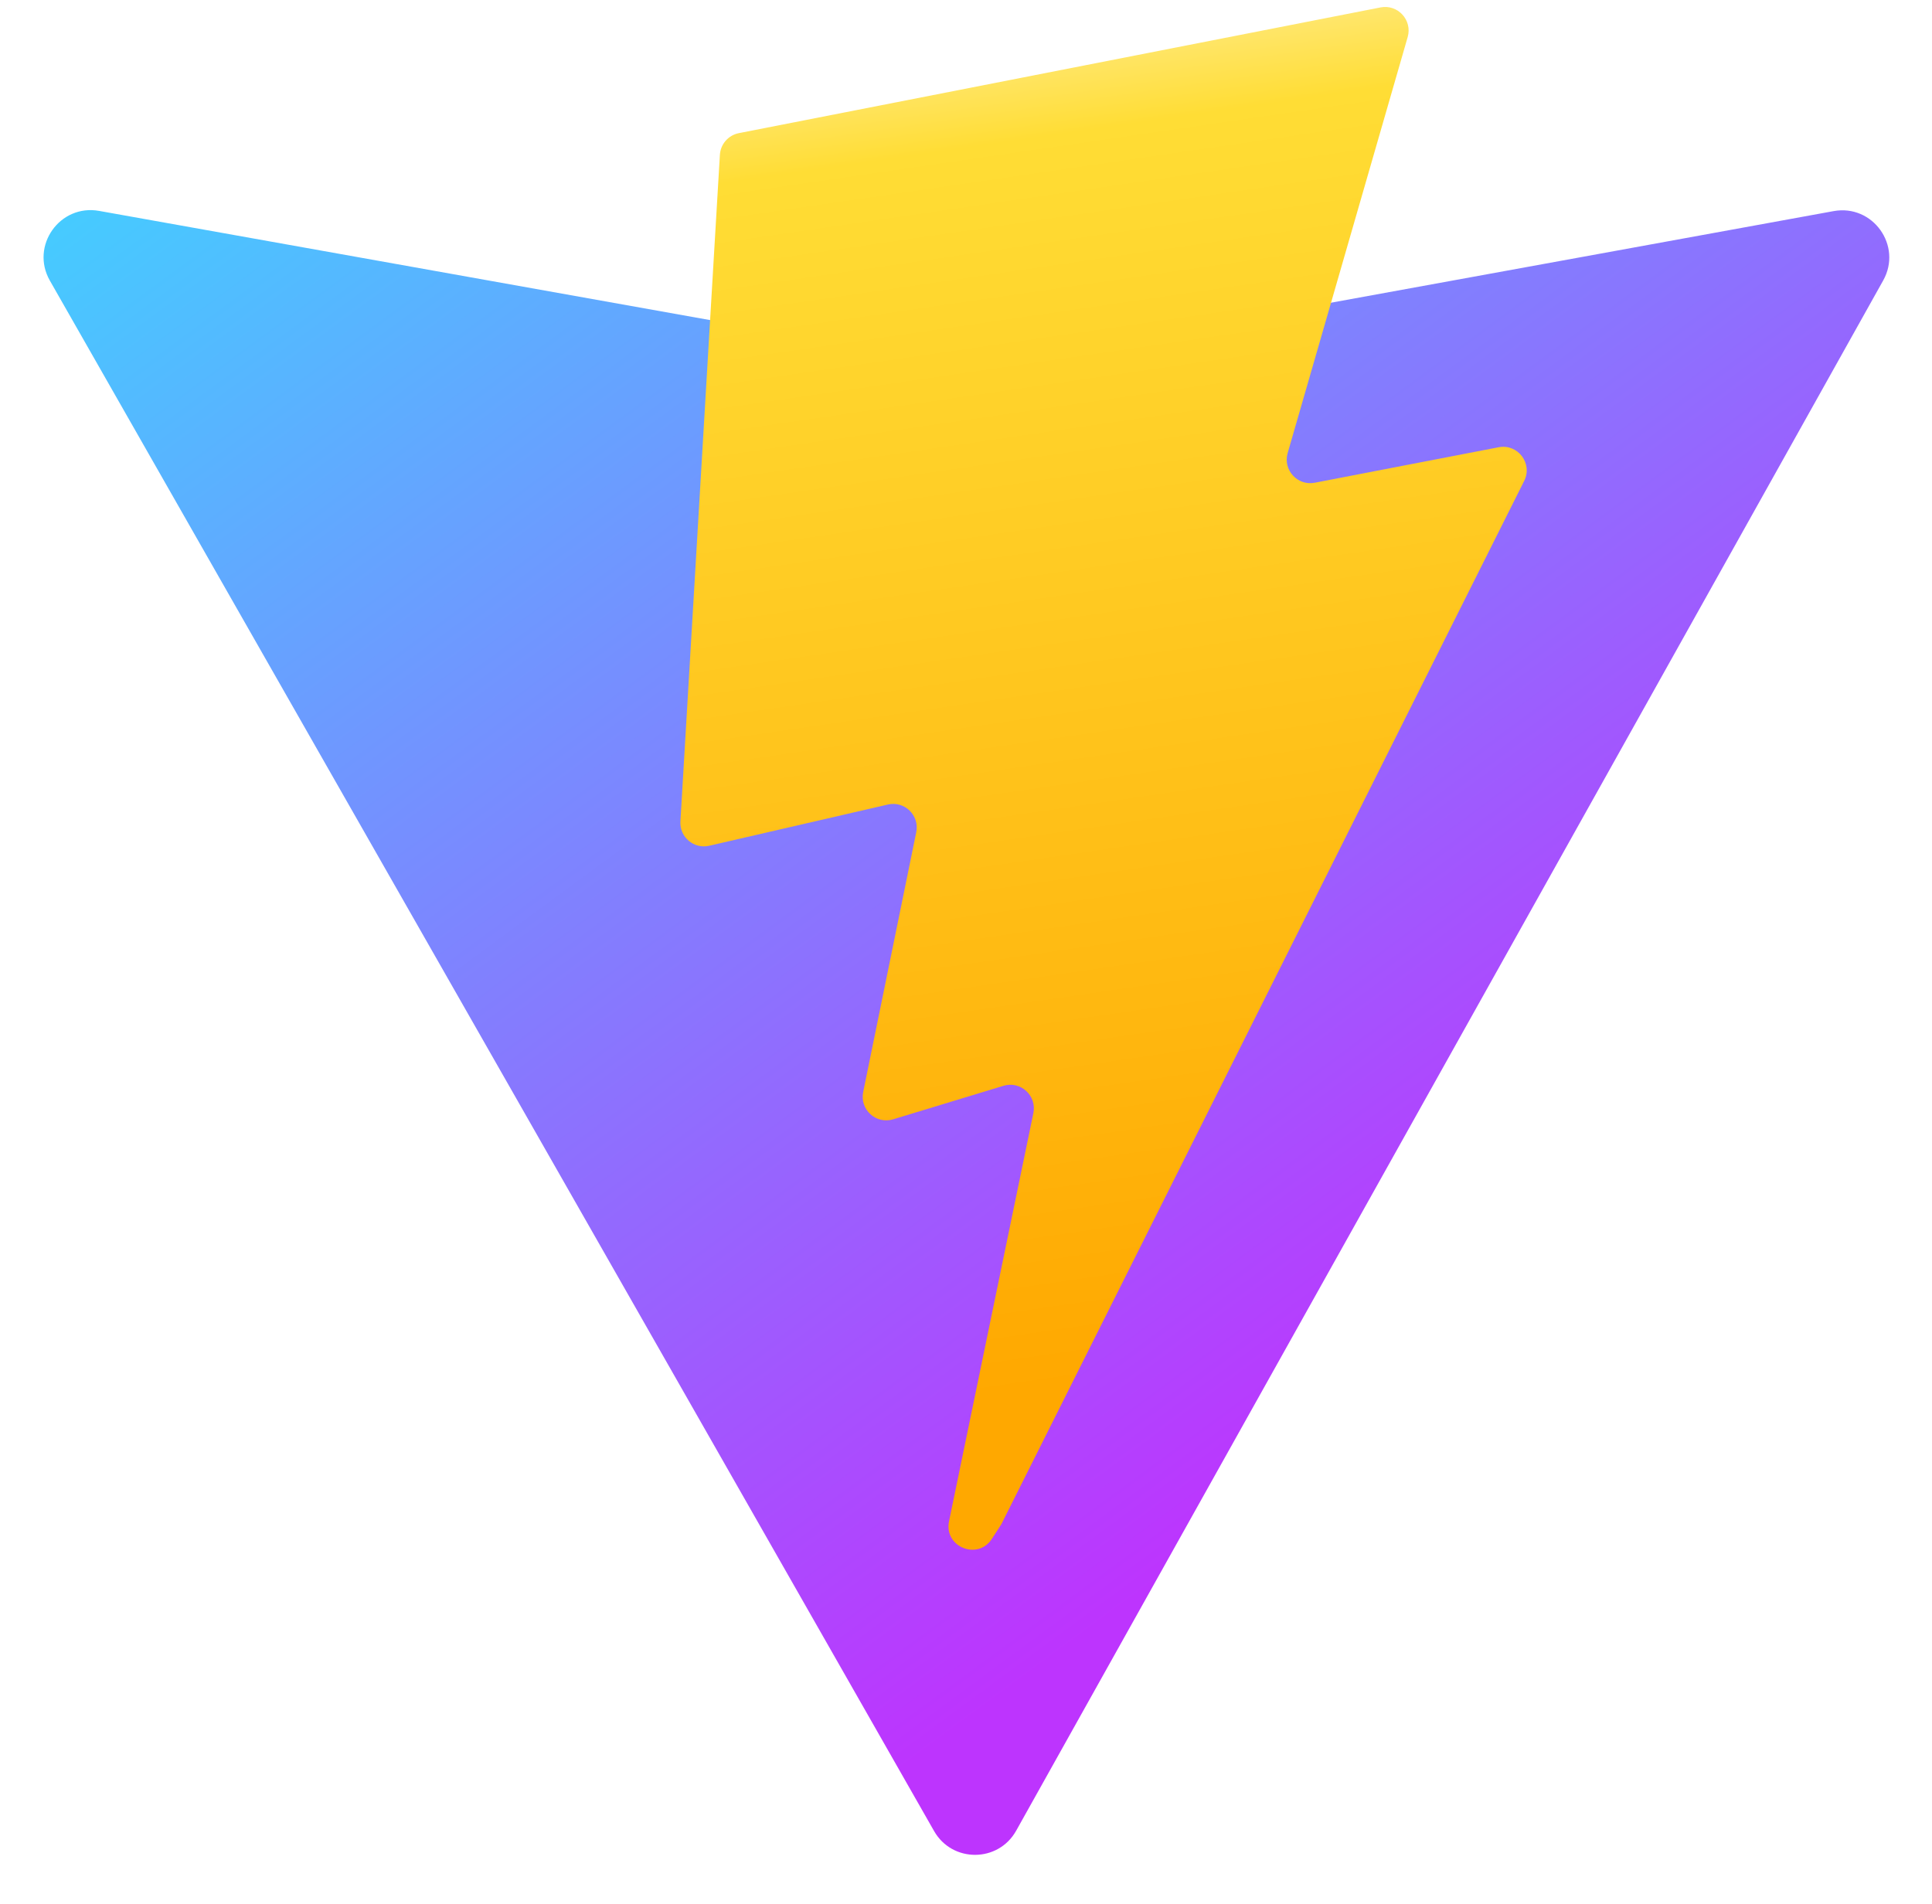
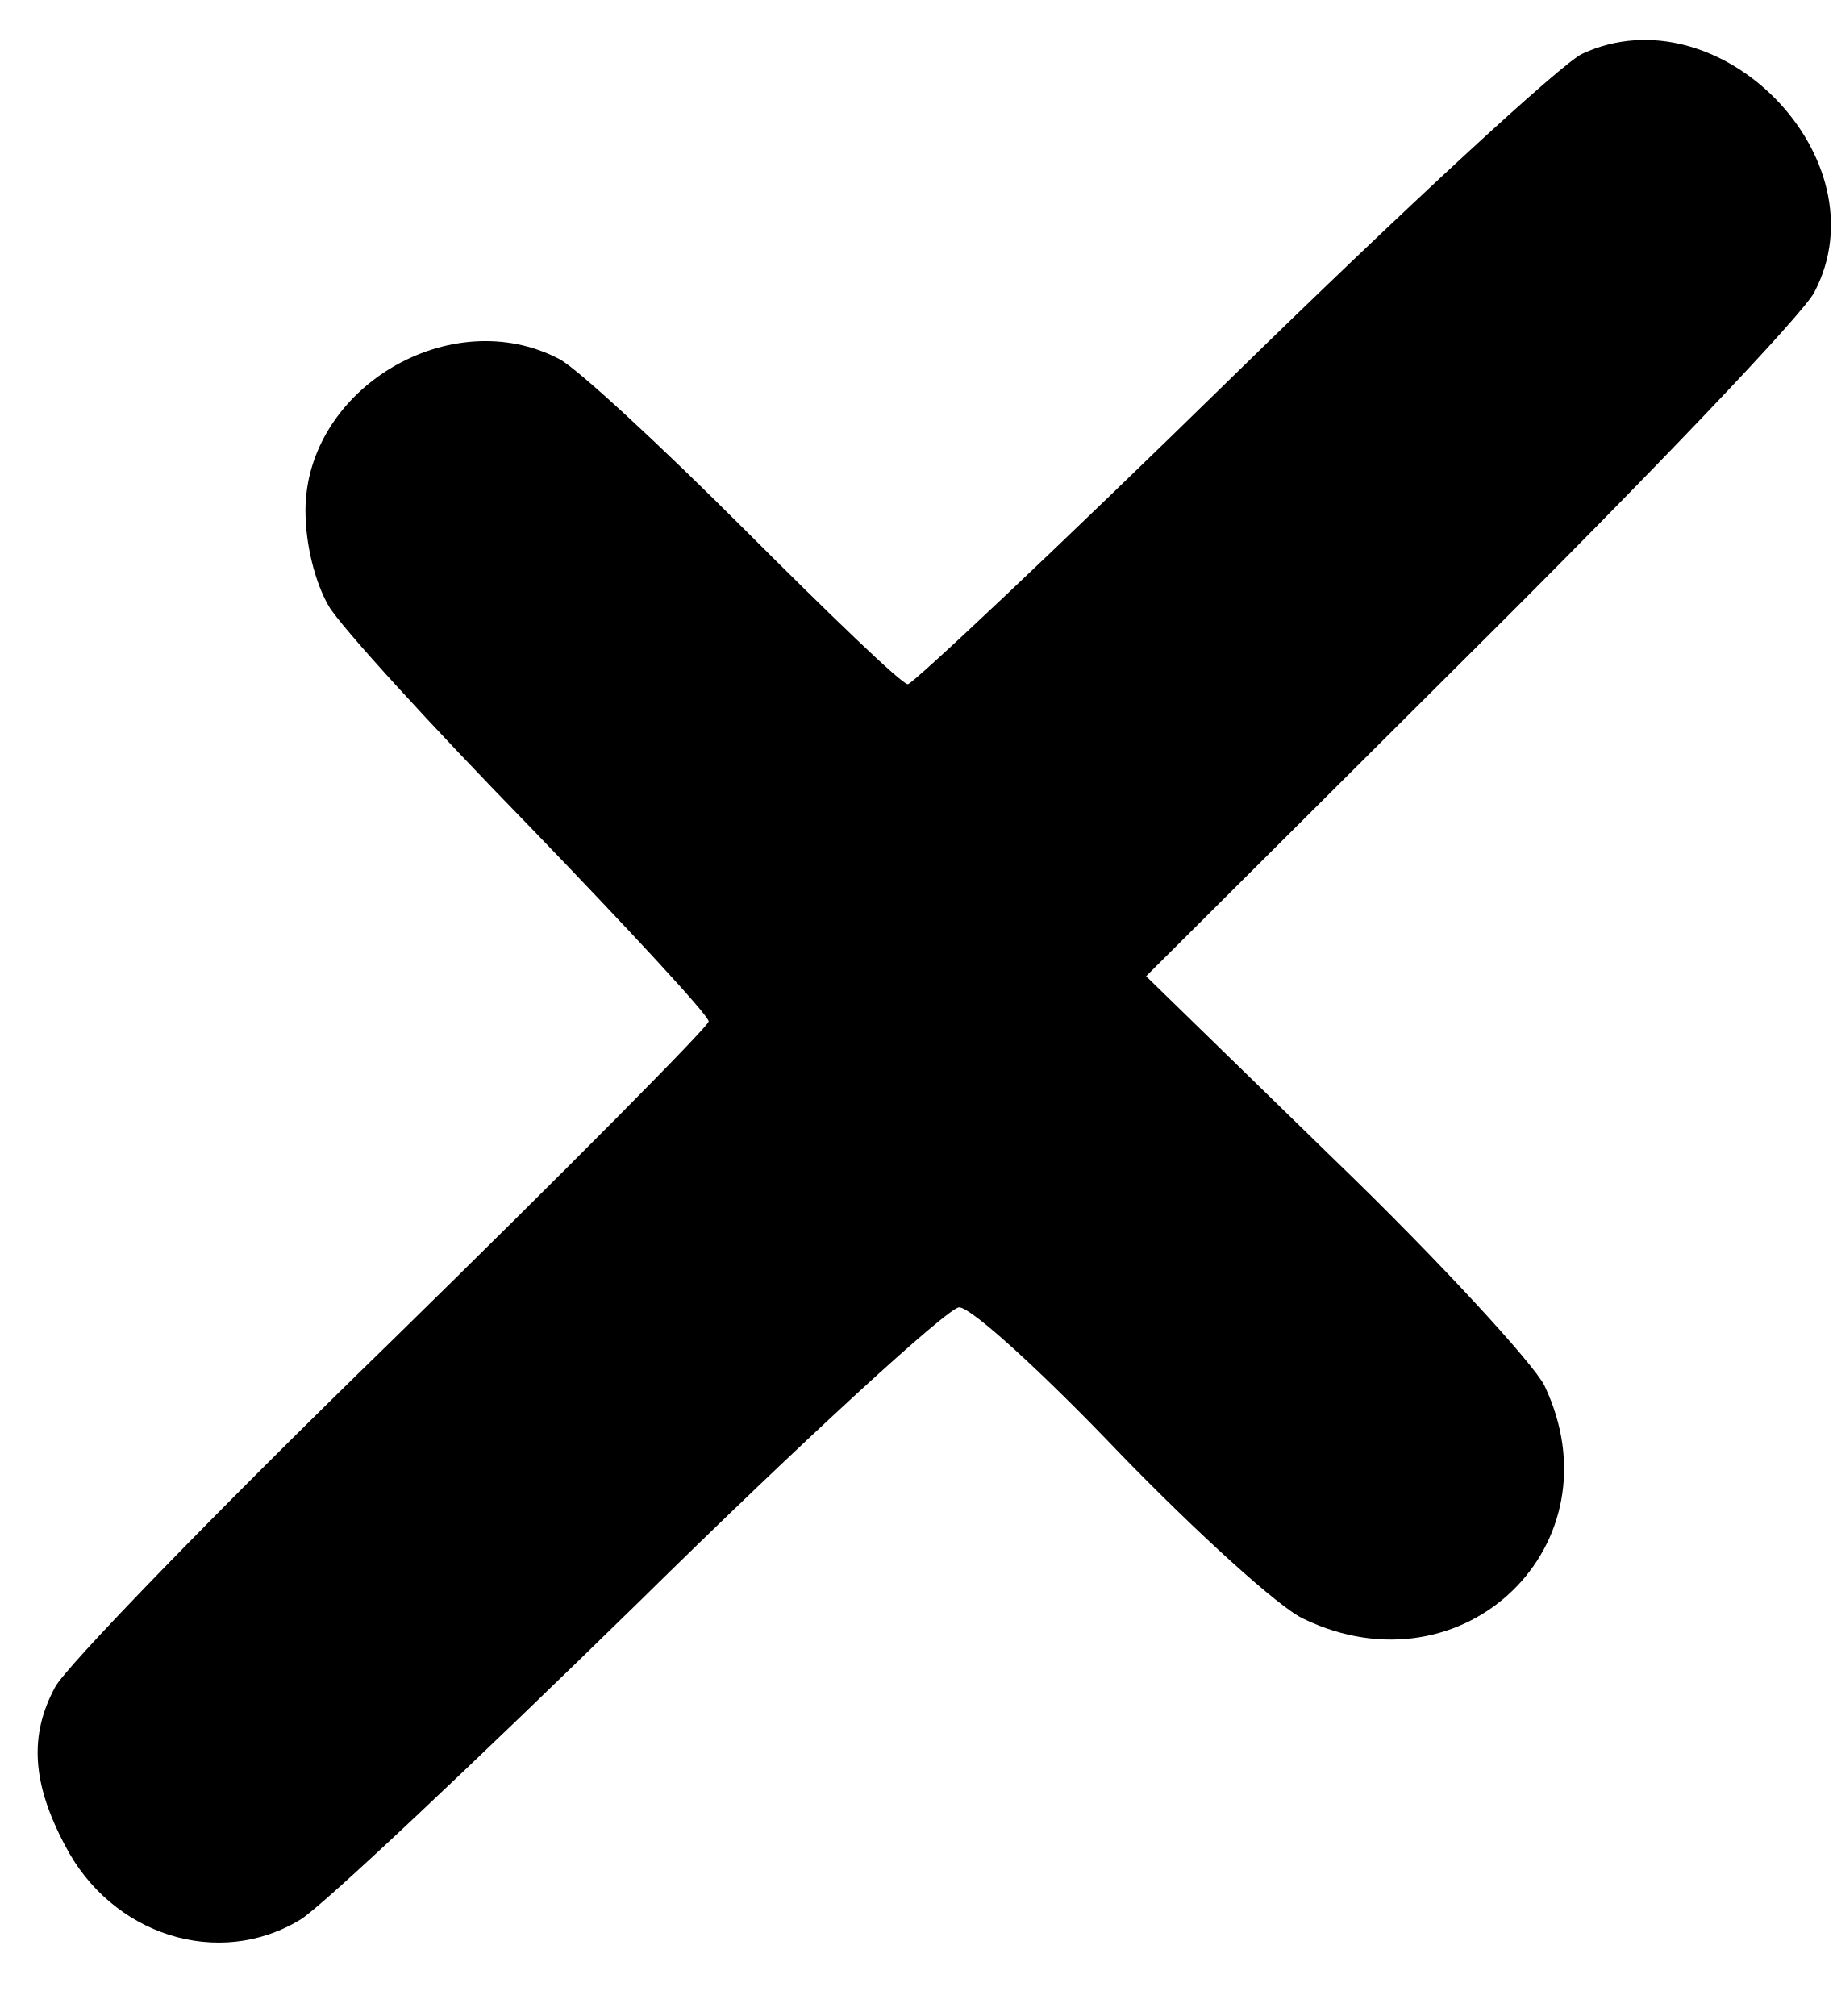
- <svg xmlns="http://www.w3.org/2000/svg" width="410" height="404" viewBox="0 0 410 404" fill="none">
-   <path d="M399.641 59.525L215.643 388.545C211.844 395.338 202.084 395.378 198.228 388.618L10.582 59.556C6.381 52.19 12.68 43.267 21.028 44.759L205.223 77.682C206.398 77.892 207.601 77.89 208.776 77.676L389.119 44.806C397.439 43.289 403.768 52.143 399.641 59.525Z" fill="url(#paint0_linear)" />
-   <path d="M292.965 1.574L156.801 28.255C154.563 28.694 152.906 30.59 152.771 32.866L144.395 174.33C144.198 177.662 147.258 180.248 150.51 179.498L188.42 170.749C191.967 169.931 195.172 173.055 194.443 176.622L183.18 231.775C182.422 235.487 185.907 238.661 189.532 237.56L212.947 230.446C216.577 229.344 220.065 232.527 219.297 236.242L201.398 322.875C200.278 328.294 207.486 331.249 210.492 326.603L212.5 323.5L323.454 102.072C325.312 98.365 322.108 94.137 318.036 94.923L279.014 102.454C275.347 103.161 272.227 99.746 273.262 96.158L298.731 7.867C299.767 4.273 296.636 0.855 292.965 1.574Z" fill="url(#paint1_linear)" />
-   <defs>
-     <linearGradient id="paint0_linear" x1="6" y1="33" x2="235" y2="344" gradientUnits="userSpaceOnUse">
-       <stop stop-color="#41D1FF" />
-       <stop offset="1" stop-color="#BD34FE" />
-     </linearGradient>
-     <linearGradient id="paint1_linear" x1="194.651" y1="8.818" x2="236.076" y2="292.989" gradientUnits="userSpaceOnUse">
-       <stop stop-color="#FFEA83" />
-       <stop offset="0.083" stop-color="#FFDD35" />
-       <stop offset="1" stop-color="#FFA800" />
-     </linearGradient>
-   </defs>
+ <svg xmlns="http://www.w3.org/2000/svg" version="1.0" width="150pt" height="165pt" viewBox="0 0 150 165" preserveAspectRatio="xMidYMid meet">
+   <g transform="translate(0,165) scale(0.1,-0.1)" fill="#000000" stroke="none">
+     <path d="M1295 1606 c-16 -7 -146 -127 -287 -265 -141 -138 -261 -251 -265 -251 -5 0 -64 57 -133 126 -69 69 -137 132 -152 140 -89 47 -208 -24 -208 -124 0 -28 8 -59 19 -78 10 -17 84 -98 165 -181 80 -83 146 -154 146 -159 0 -4 -117 -122 -260 -262 -144 -140 -267 -267 -275 -283 -21 -39 -19 -78 8 -129 38 -74 126 -102 193 -61 18 11 142 128 277 260 135 133 253 241 262 241 10 0 69 -54 131 -119 63 -65 131 -127 151 -136 131 -63 259 61 197 191 -9 18 -86 102 -171 184 l-155 151 265 264 c146 145 273 278 282 296 57 109 -78 247 -190 195z" />
+   </g>
</svg>
